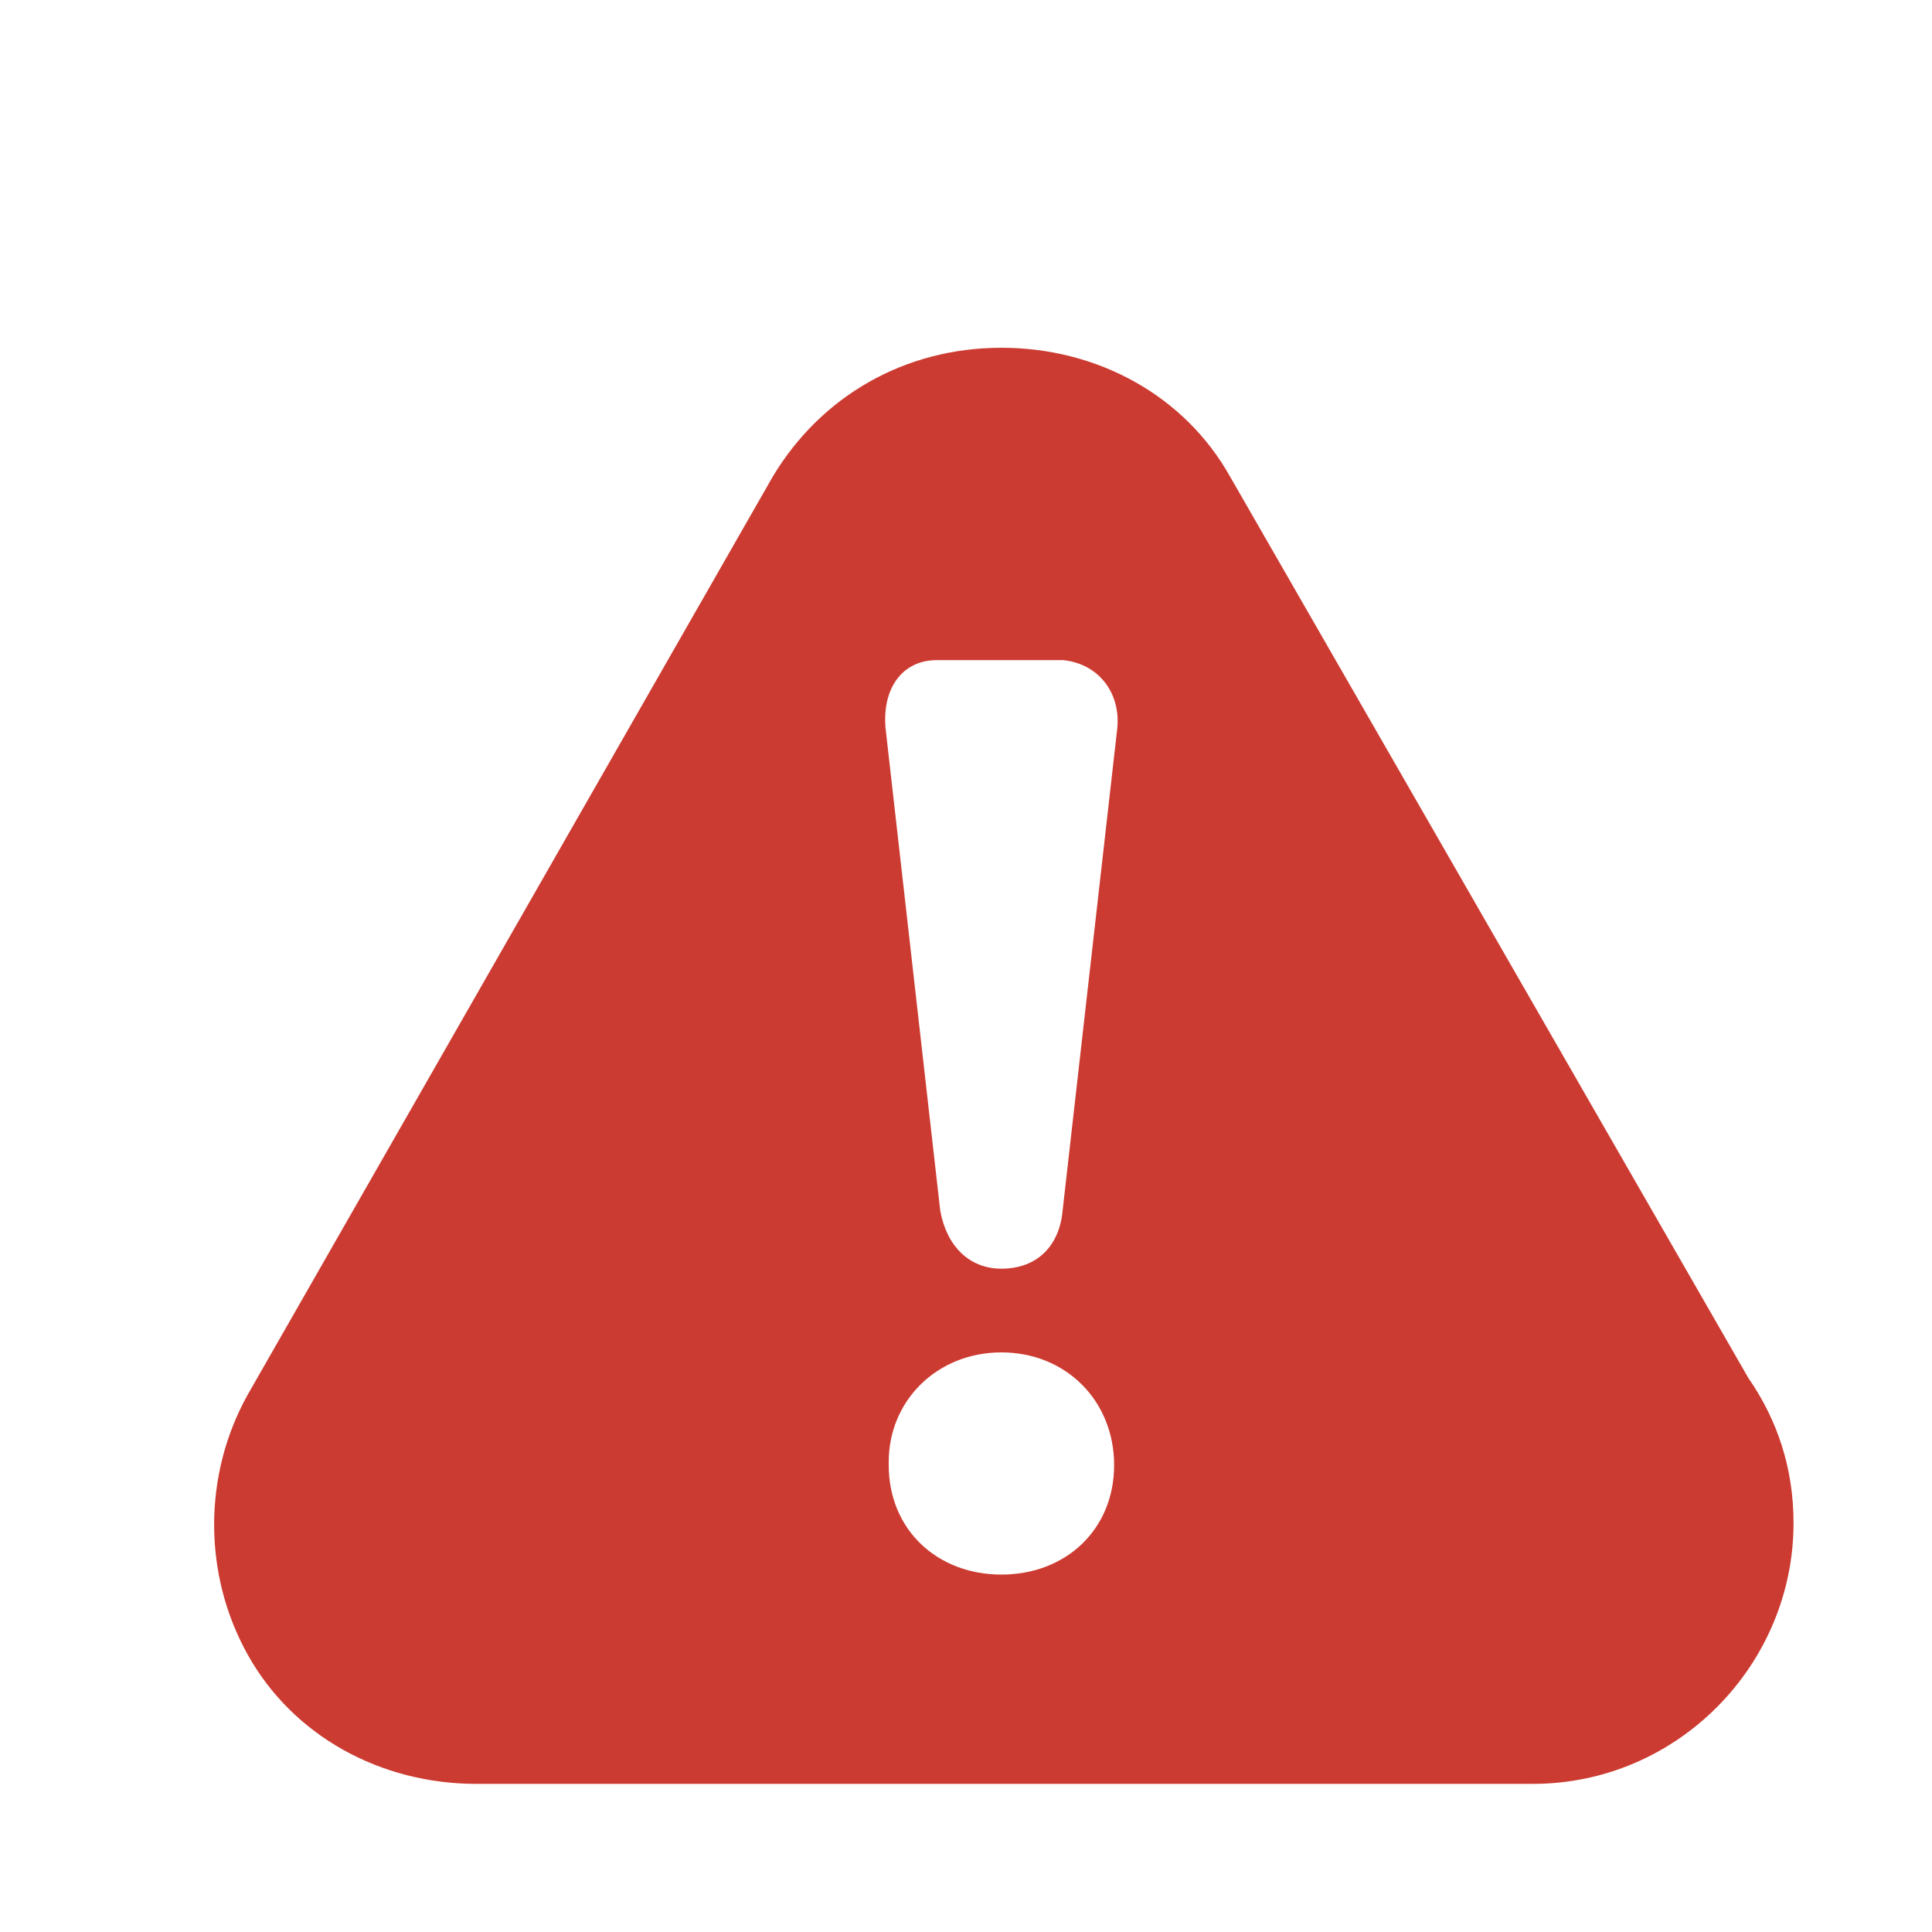
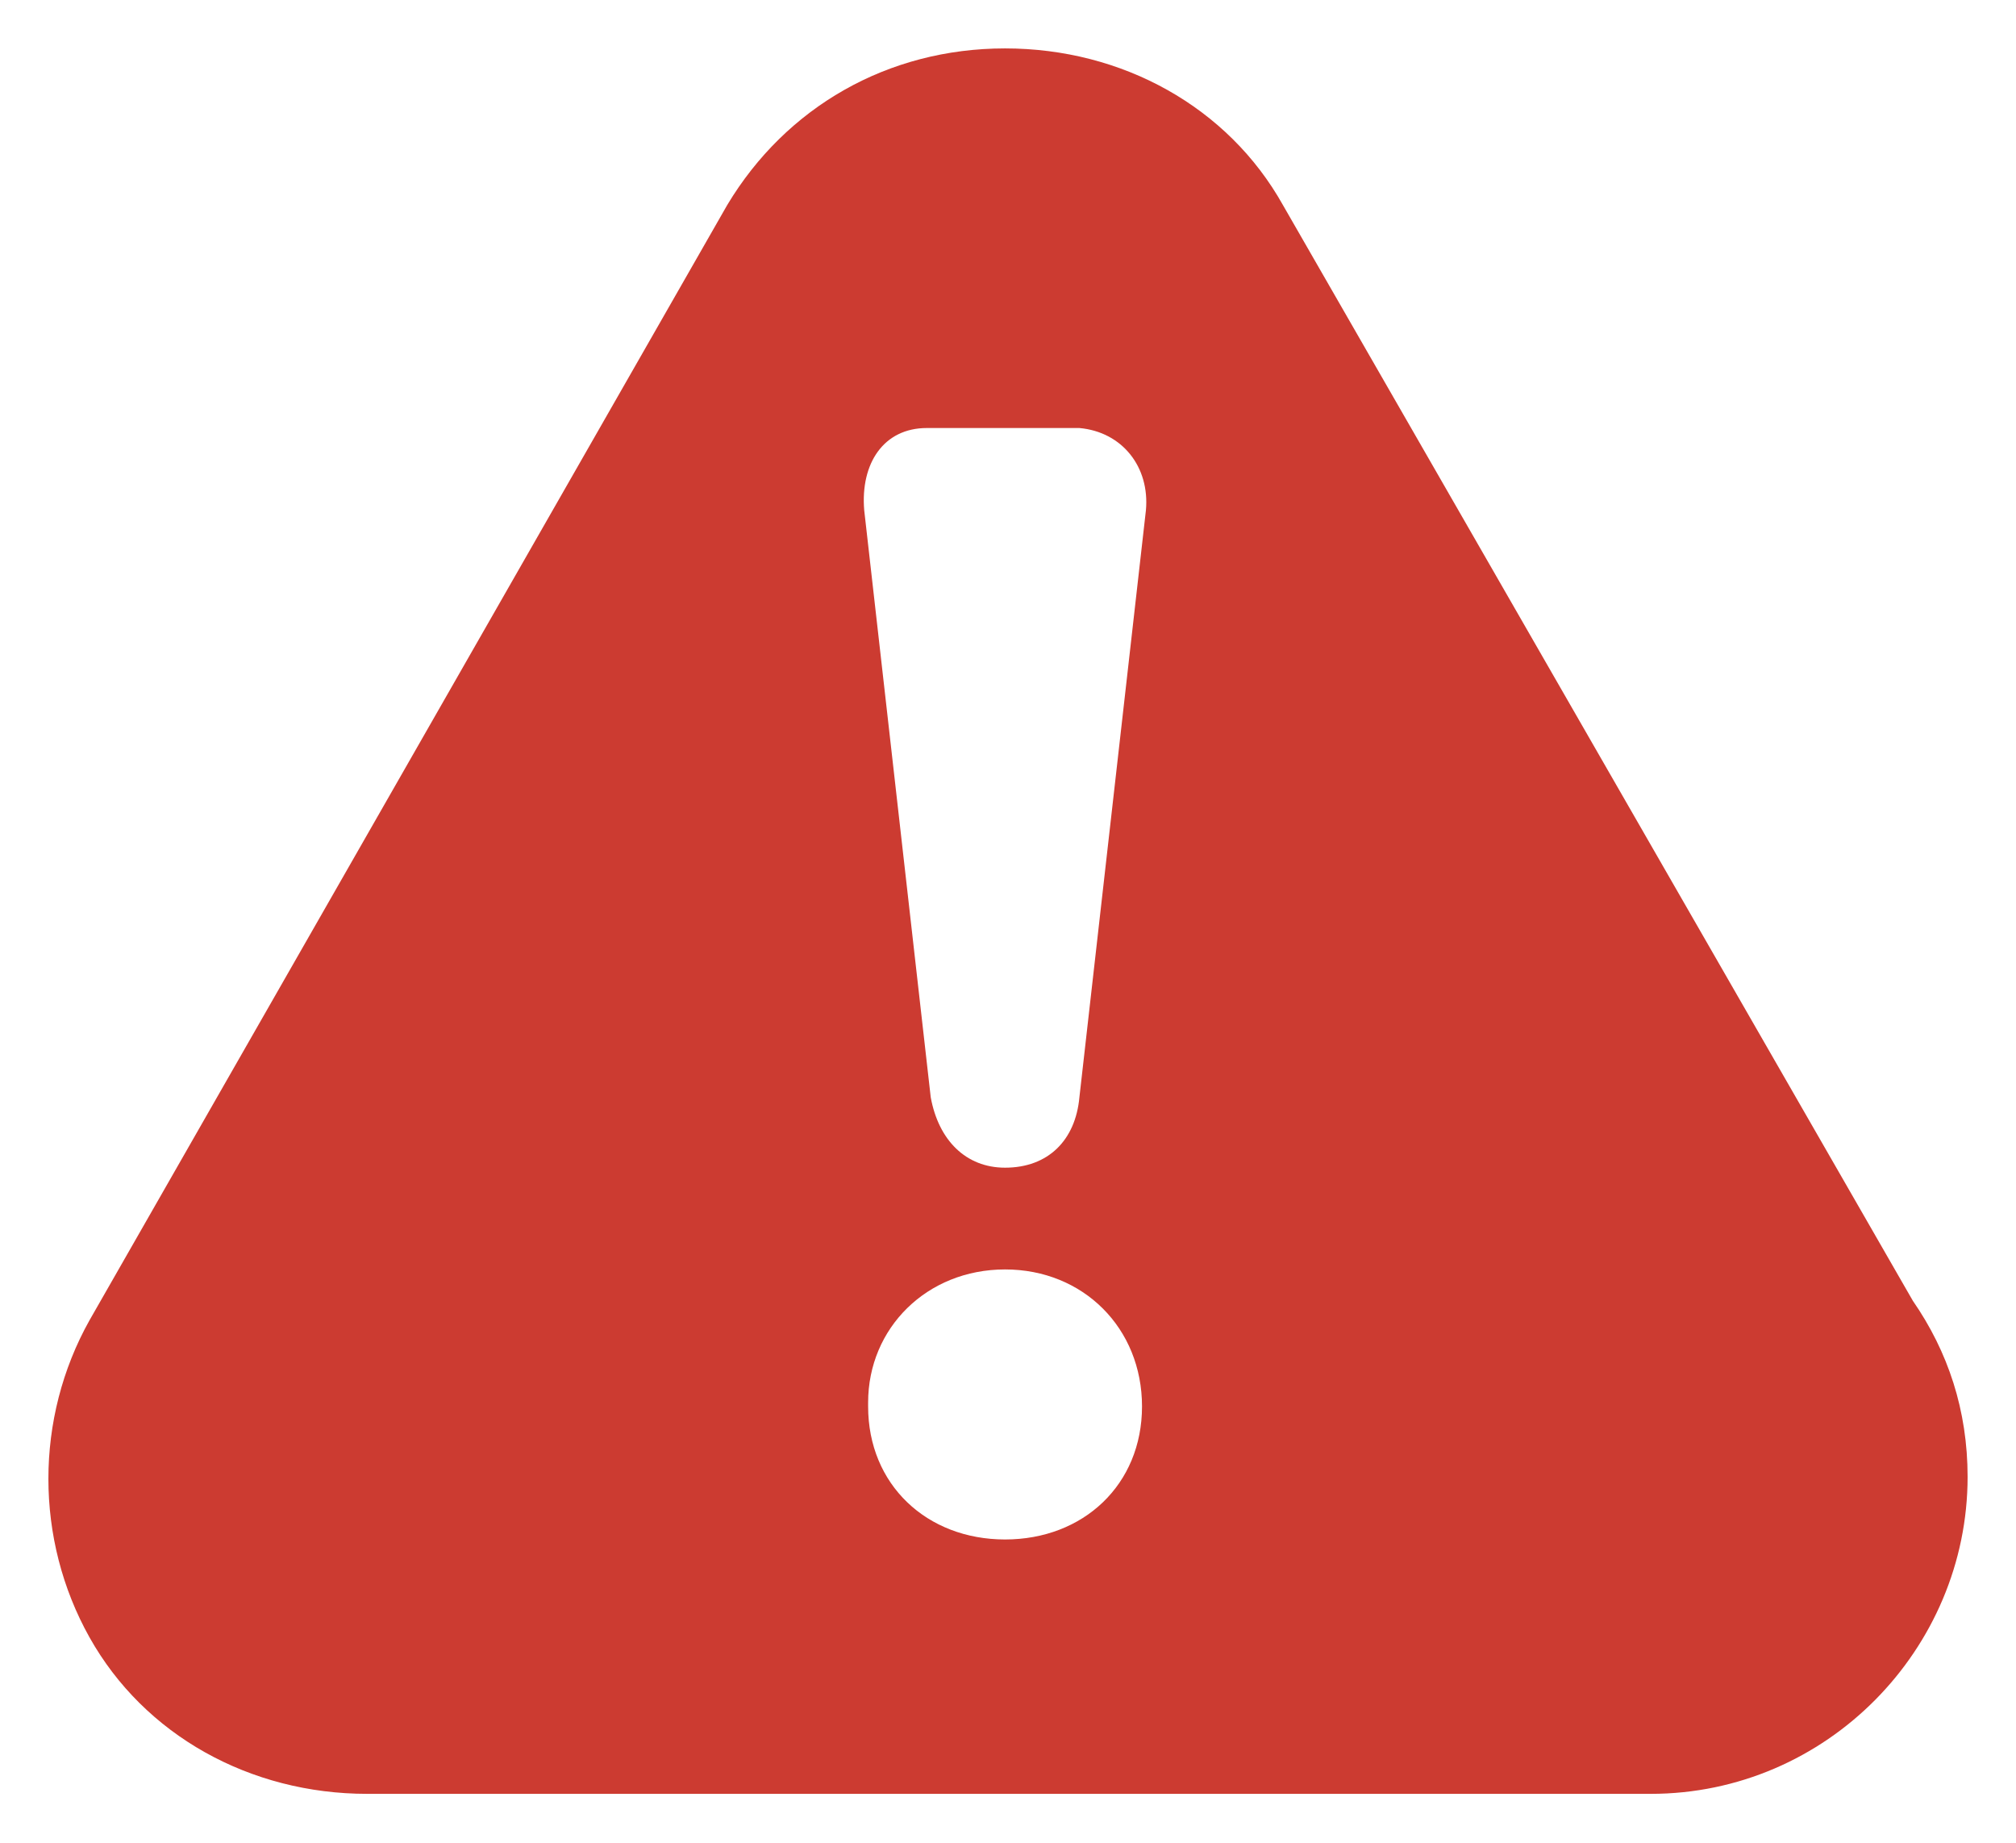
- <svg xmlns="http://www.w3.org/2000/svg" version="1.1" id="Layer_1" x="0px" y="0px" viewBox="0 0 60 60" enable-background="new 0 0 60 60" xml:space="preserve">
+ <svg xmlns="http://www.w3.org/2000/svg" version="1.1" id="Layer_1" x="0px" y="0px" viewBox="0 0 83.304 76.109" enable-background="new 0 0 60 60" xml:space="preserve" width="83.304" height="76.109">
  <defs id="defs10" />
-   <g id="sub0">
+   <g id="sub0" transform="matrix(1.616804,0,0,1.616804,-8.751747,-15.46148)">
    <g id="g4">
-       <path fill="#CC3B31" d="M54.3,42.8l-16.1-28c-1.4-2.5-4.1-4-7.1-4s-5.6,1.5-7.1,4L7.7,43.3c-1.4,2.5-1.4,5.6,0,8.1s4.1,4,7.1,4    h32.8l0,0c4.5,0,8.1-3.7,8.1-8.1C55.7,45.6,55.2,44.1,54.3,42.8z M34.6,45.5c0,2-1.5,3.4-3.5,3.4s-3.5-1.4-3.5-3.4v-0.1    c0-1.9,1.5-3.4,3.5-3.4S34.6,43.5,34.6,45.5L34.6,45.5z M34.7,22.6l-1.7,15c-0.1,1.1-0.8,1.8-1.9,1.8c-1,0-1.7-0.7-1.9-1.8    l-1.7-15c-0.1-1.2,0.5-2.1,1.6-2.1h3.9C34.1,20.6,34.8,21.5,34.7,22.6z" id="path2" />
+       <path d="m 54.3,42.8 -16.1,-28 c -1.4,-2.5 -4.1,-4 -7.1,-4 -3,0 -5.6,1.5 -7.1,4 L 7.7,43.3 c -1.4,2.5 -1.4,5.6 0,8.1 1.4,2.5 4.1,4 7.1,4 h 32.8 v 0 c 4.5,0 8.1,-3.7 8.1,-8.1 0,-1.7 -0.5,-3.2 -1.4,-4.5 z m -19.7,2.7 c 0,2 -1.5,3.4 -3.5,3.4 -2,0 -3.5,-1.4 -3.5,-3.4 v -0.1 c 0,-1.9 1.5,-3.4 3.5,-3.4 2,0 3.5,1.5 3.5,3.5 z m 0.1,-22.9 -1.7,15 c -0.1,1.1 -0.8,1.8 -1.9,1.8 -1,0 -1.7,-0.7 -1.9,-1.8 l -1.7,-15 C 27.4,21.4 28,20.5 29.1,20.5 H 33 c 1.1,0.1 1.8,1 1.7,2.1 z" id="path2" style="fill:#cc3b31" />
    </g>
  </g>
</svg>
